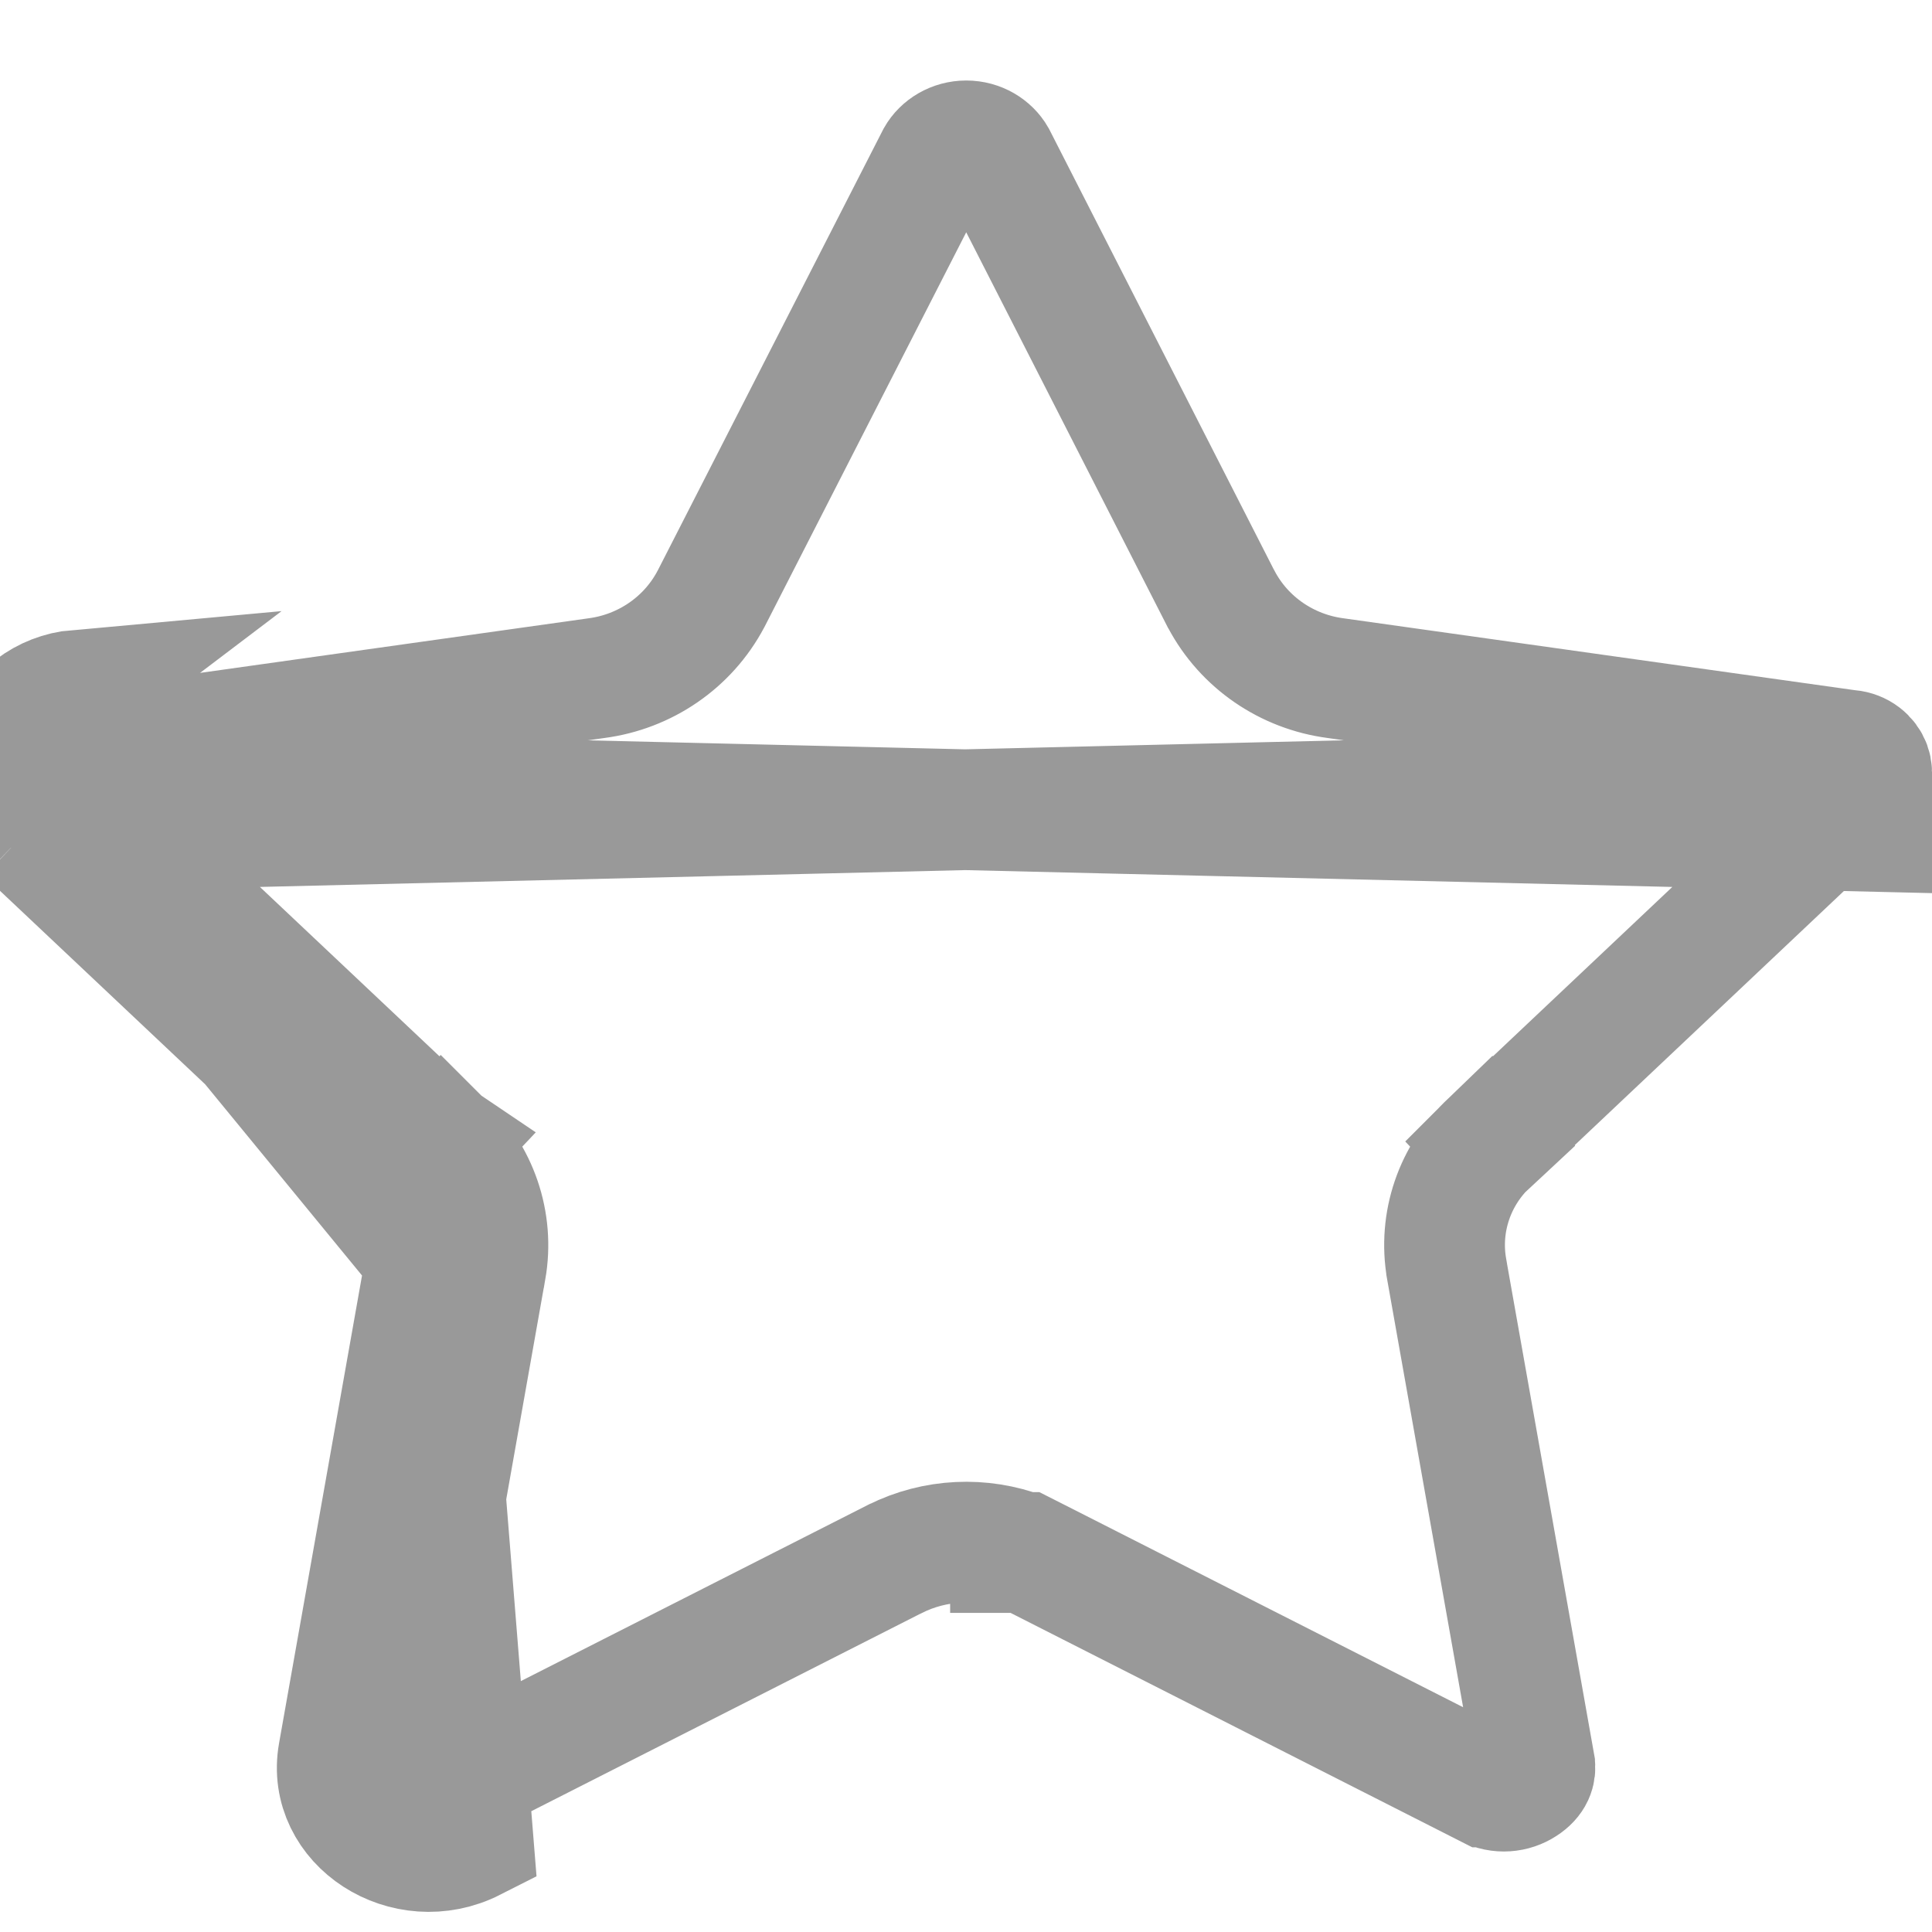
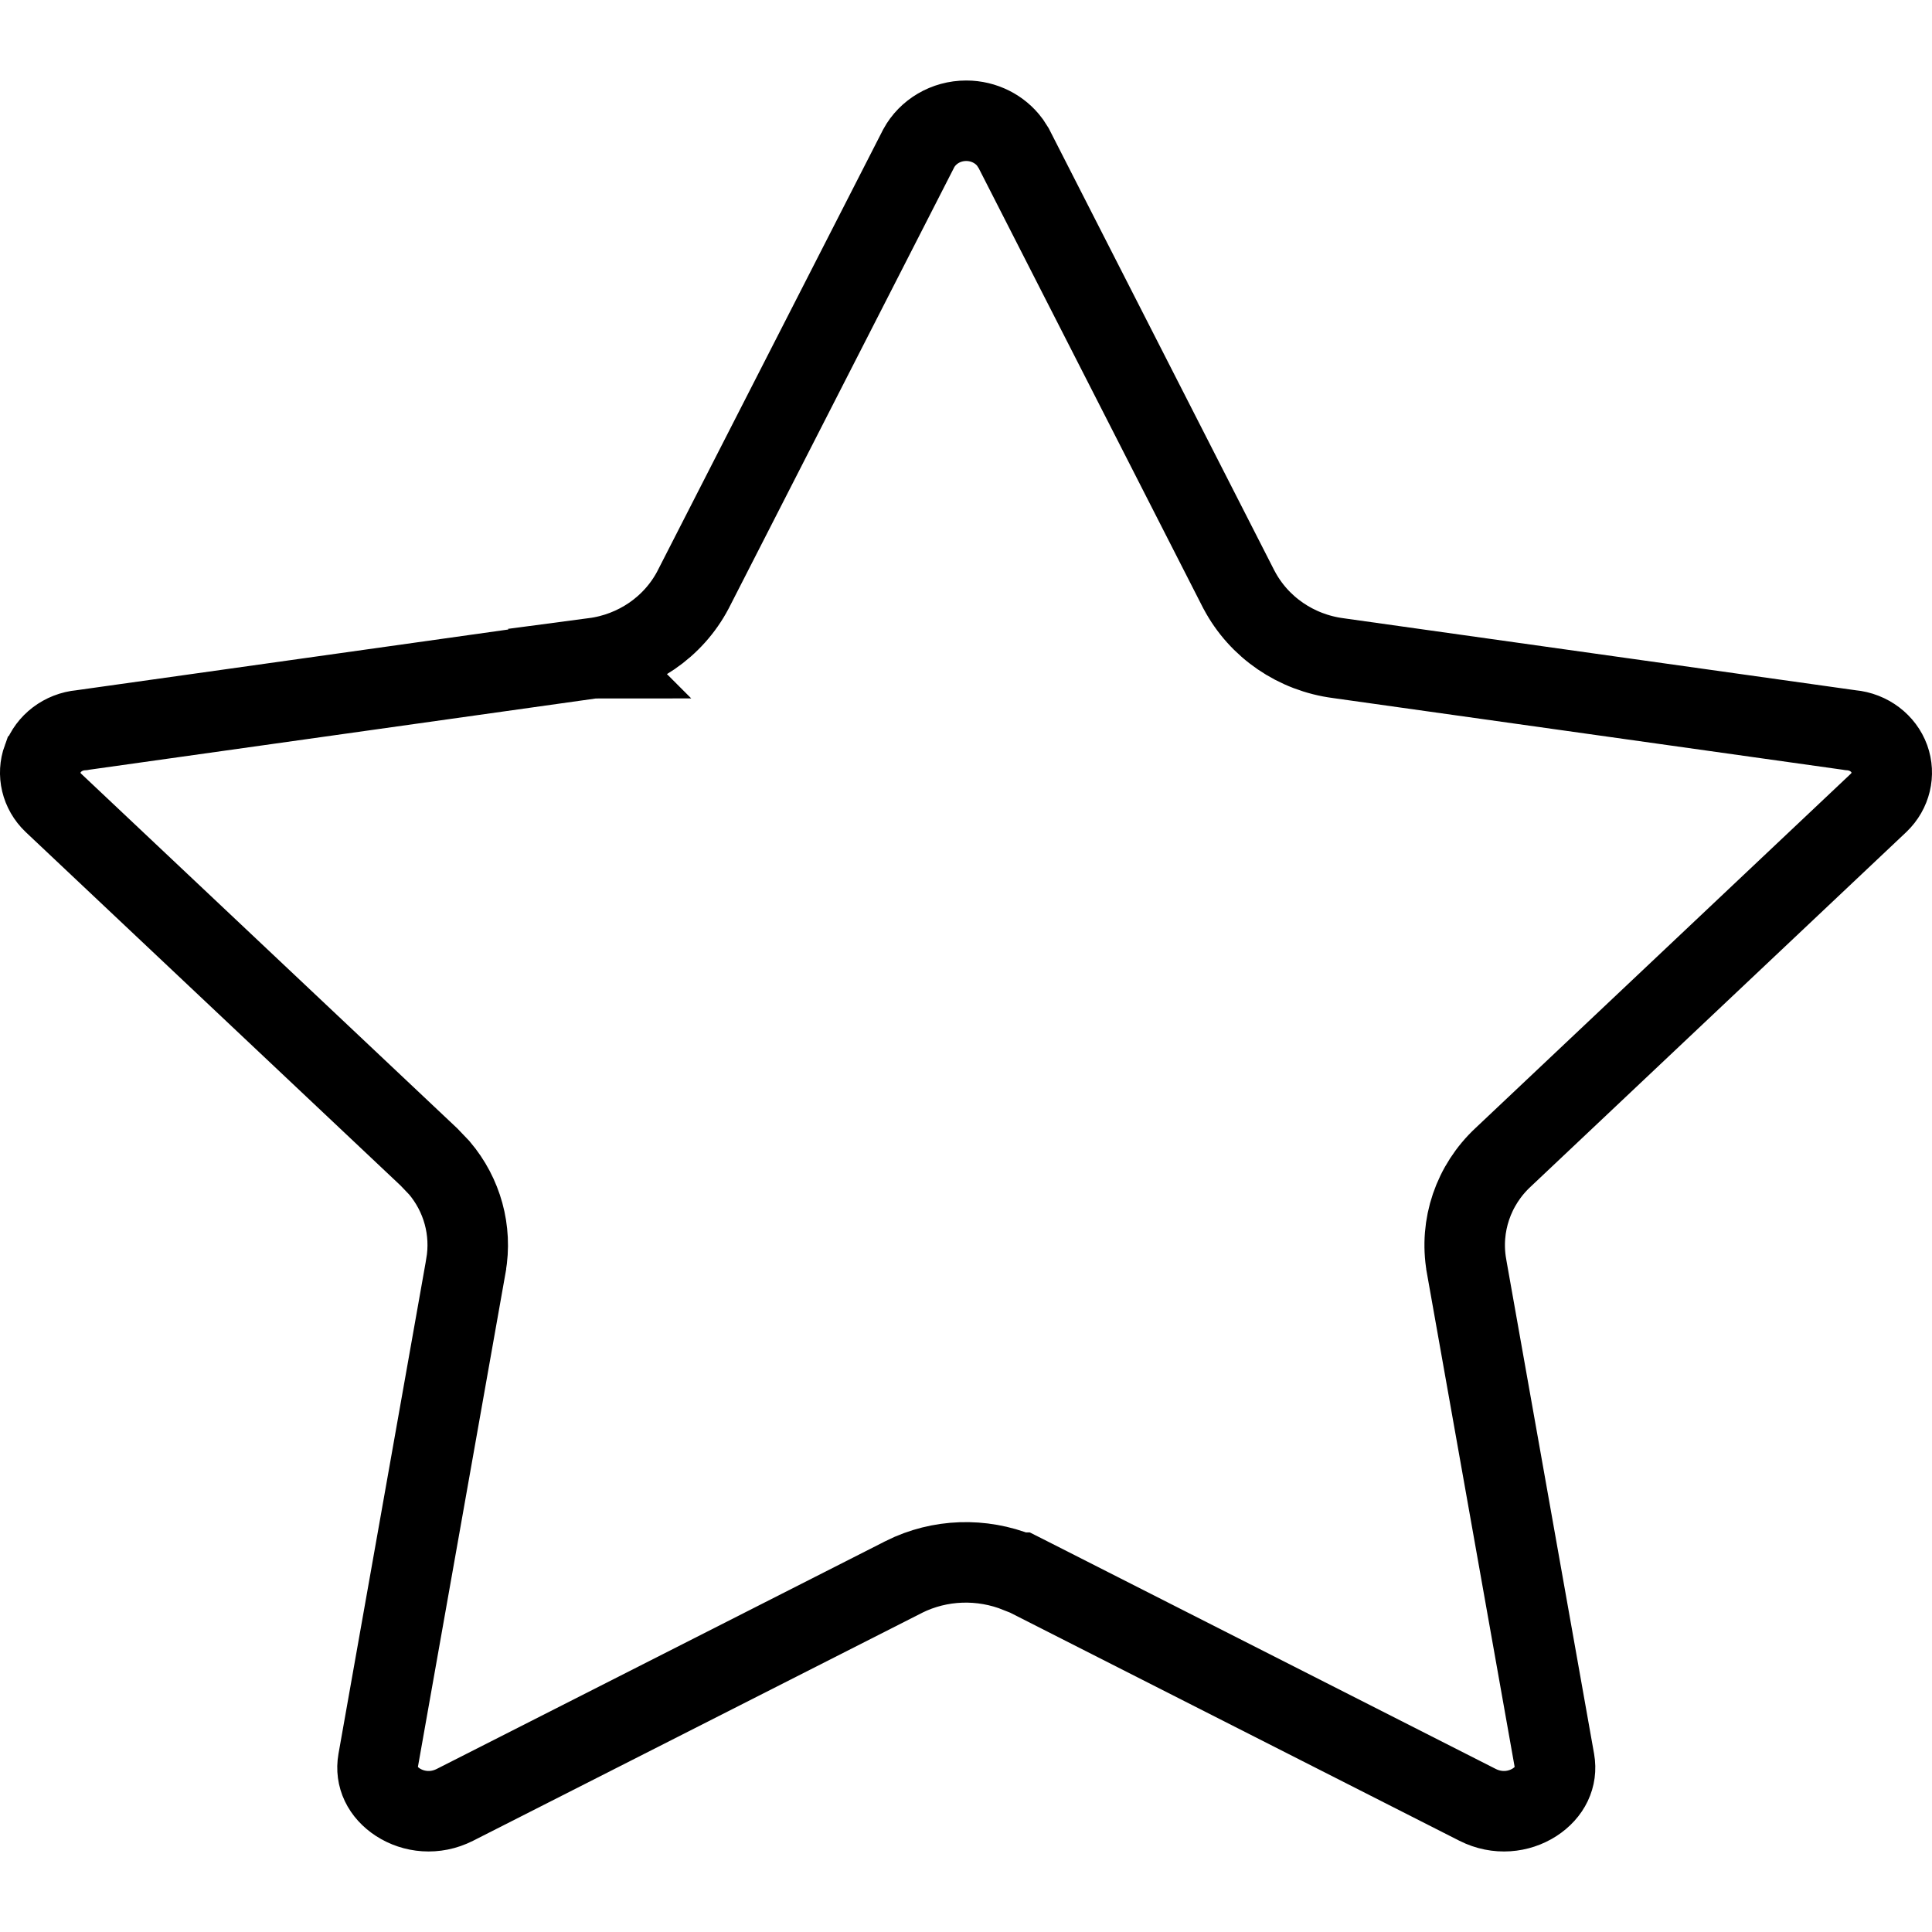
<svg xmlns="http://www.w3.org/2000/svg" width="24" height="24" viewBox="0 0 24 24" fill="none">
-   <path opacity="0.4" d="M5.296 15.636L4.205 21.786C4.052 22.646 5.046 23.289 5.877 22.867L5.296 15.636ZM5.296 15.636C5.354 15.306 5.239 14.97 4.989 14.74M5.296 15.636L0.061 9.255M0.32 10.337C0.025 10.056 -0.078 9.634 0.061 9.255M0.32 10.337L4.989 14.74M0.32 10.337L0.837 9.793M0.32 10.337L23.164 9.792C23.246 9.714 23.269 9.605 23.235 9.511C23.2 9.415 23.103 9.332 22.972 9.32L22.953 9.319L22.935 9.316L16.59 8.424C15.989 8.345 15.456 7.984 15.171 7.444L15.165 7.434L15.165 7.434L12.37 1.955C12.302 1.836 12.164 1.75 12.003 1.75C11.842 1.75 11.704 1.836 11.636 1.955L8.835 7.435L8.83 7.444L8.83 7.444C8.544 7.984 8.011 8.345 7.411 8.424L1.065 9.316L1.047 9.319L1.029 9.32C0.898 9.332 0.801 9.415 0.766 9.511L0.765 9.512C0.732 9.604 0.753 9.713 0.836 9.792C0.836 9.792 0.836 9.792 0.837 9.793M0.061 9.255C0.198 8.877 0.55 8.61 0.961 8.573L0.061 9.255ZM4.989 14.74L5.504 14.194L5.501 14.192M4.989 14.74L5.497 14.188C5.498 14.189 5.5 14.191 5.501 14.192M5.501 14.192L0.837 9.793M5.501 14.192C5.933 14.592 6.137 15.182 6.035 15.765L6.034 15.767L4.943 21.917L4.943 21.918C4.928 22.003 4.957 22.098 5.079 22.177C5.205 22.259 5.377 22.28 5.537 22.198L5.537 22.198L11.114 19.367L11.119 19.365L11.119 19.365C11.615 19.117 12.193 19.091 12.707 19.286M0.837 9.793L23.68 10.337L23.164 9.793L18.505 14.192M12.707 19.286H12.553H12.553V20.036L12.553 20.034L12.887 19.365C12.828 19.335 12.768 19.309 12.707 19.286ZM12.707 19.286H12.733L12.893 19.367L18.469 22.198L18.47 22.198C18.629 22.28 18.802 22.259 18.927 22.177C19.05 22.098 19.079 22.003 19.063 21.918L19.063 21.917L17.971 15.767L17.971 15.765C17.868 15.182 18.072 14.592 18.505 14.192M18.505 14.192L18.502 14.195L19.016 14.74L18.508 14.188C18.507 14.189 18.506 14.191 18.505 14.192Z" stroke="black" stroke-width="1.5" />
+   <path d="M12.003 1.5C12.224 1.5 12.425 1.605 12.546 1.769L12.593 1.842L15.388 7.32L15.392 7.327C15.639 7.795 16.102 8.108 16.626 8.176L22.97 9.068L22.982 9.07L22.994 9.071C23.219 9.092 23.401 9.236 23.47 9.426C23.538 9.615 23.489 9.827 23.337 9.973L18.673 14.376C18.303 14.72 18.13 15.224 18.217 15.722V15.723L19.31 21.874C19.345 22.074 19.256 22.263 19.064 22.388C18.869 22.514 18.602 22.545 18.356 22.421L12.78 19.59L12.673 19.536H12.653C12.195 19.351 11.676 19.366 11.23 19.588L11.227 19.59L5.65 22.421C5.405 22.545 5.138 22.514 4.943 22.388C4.751 22.263 4.662 22.074 4.697 21.874L5.788 15.723V15.722C5.865 15.284 5.741 14.842 5.458 14.508L5.328 14.372L0.663 9.973C0.51 9.827 0.462 9.614 0.53 9.427L0.531 9.426C0.6 9.236 0.782 9.092 1.006 9.071L1.019 9.07L1.03 9.068L7.373 8.176L7.374 8.177C7.376 8.177 7.378 8.176 7.38 8.176L7.379 8.175C7.901 8.106 8.363 7.794 8.609 7.327L8.612 7.321L11.413 1.842C11.525 1.636 11.75 1.5 12.003 1.5Z" stroke="black" />
</svg>
